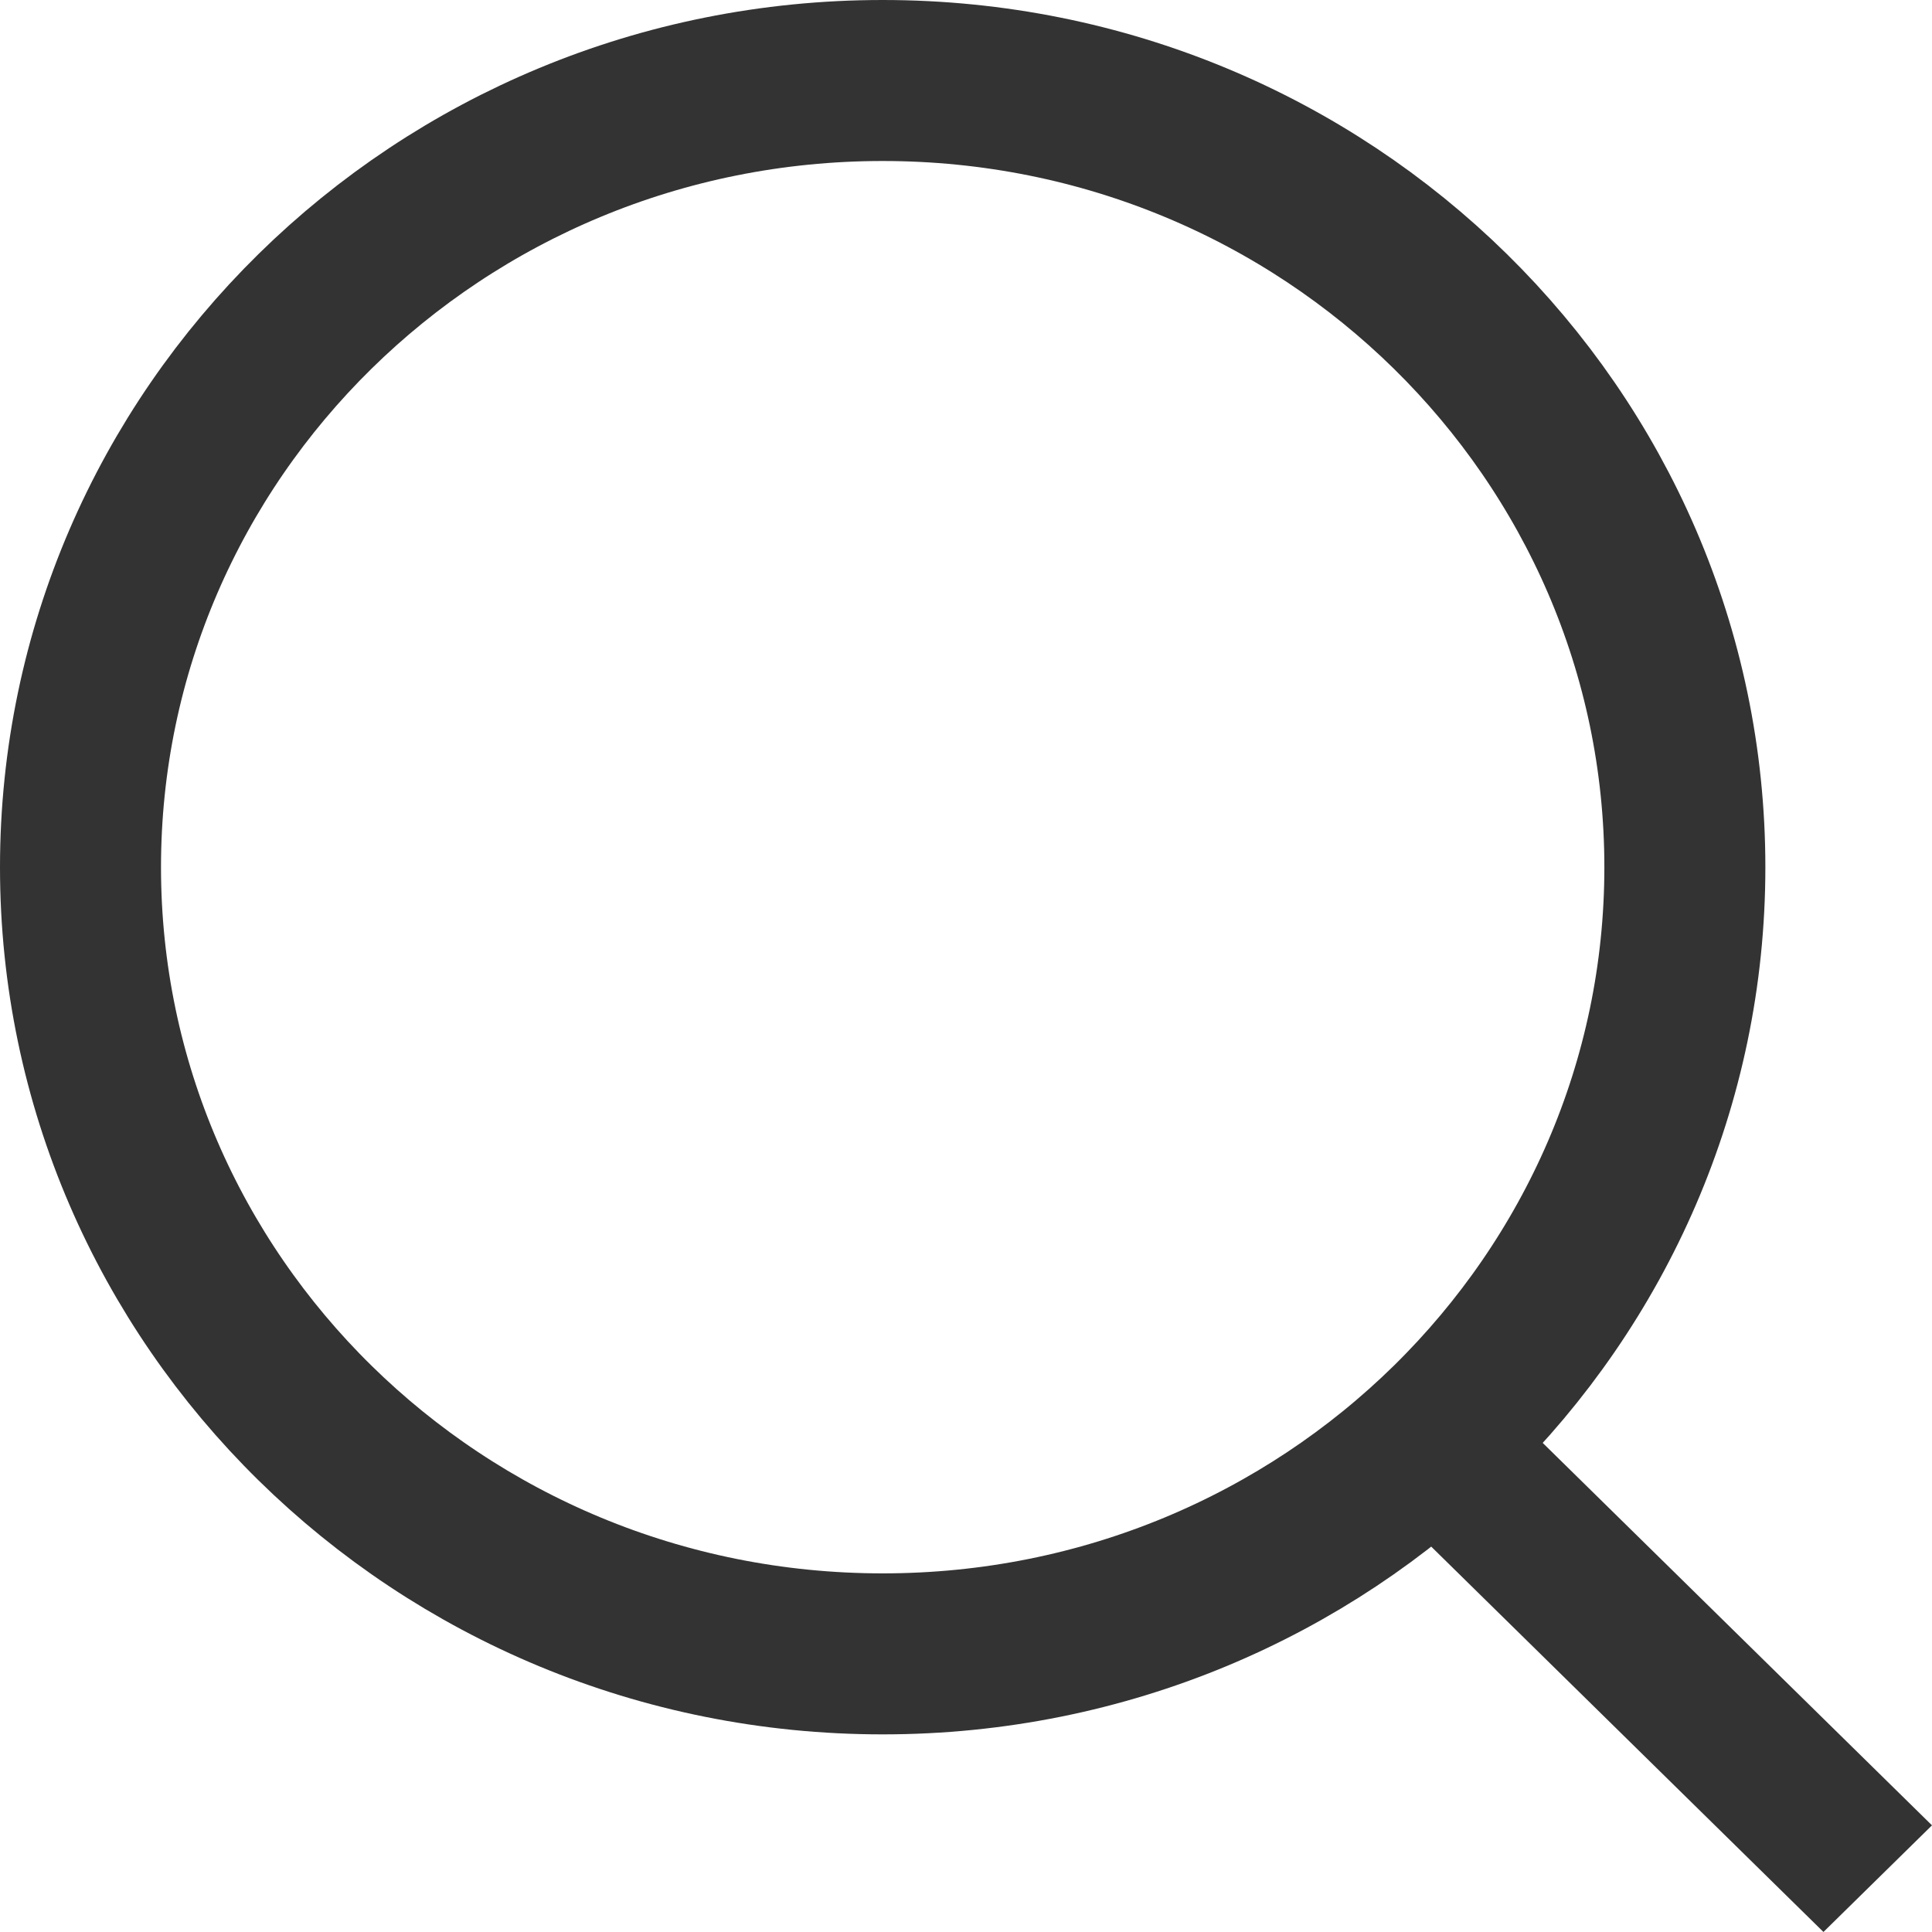
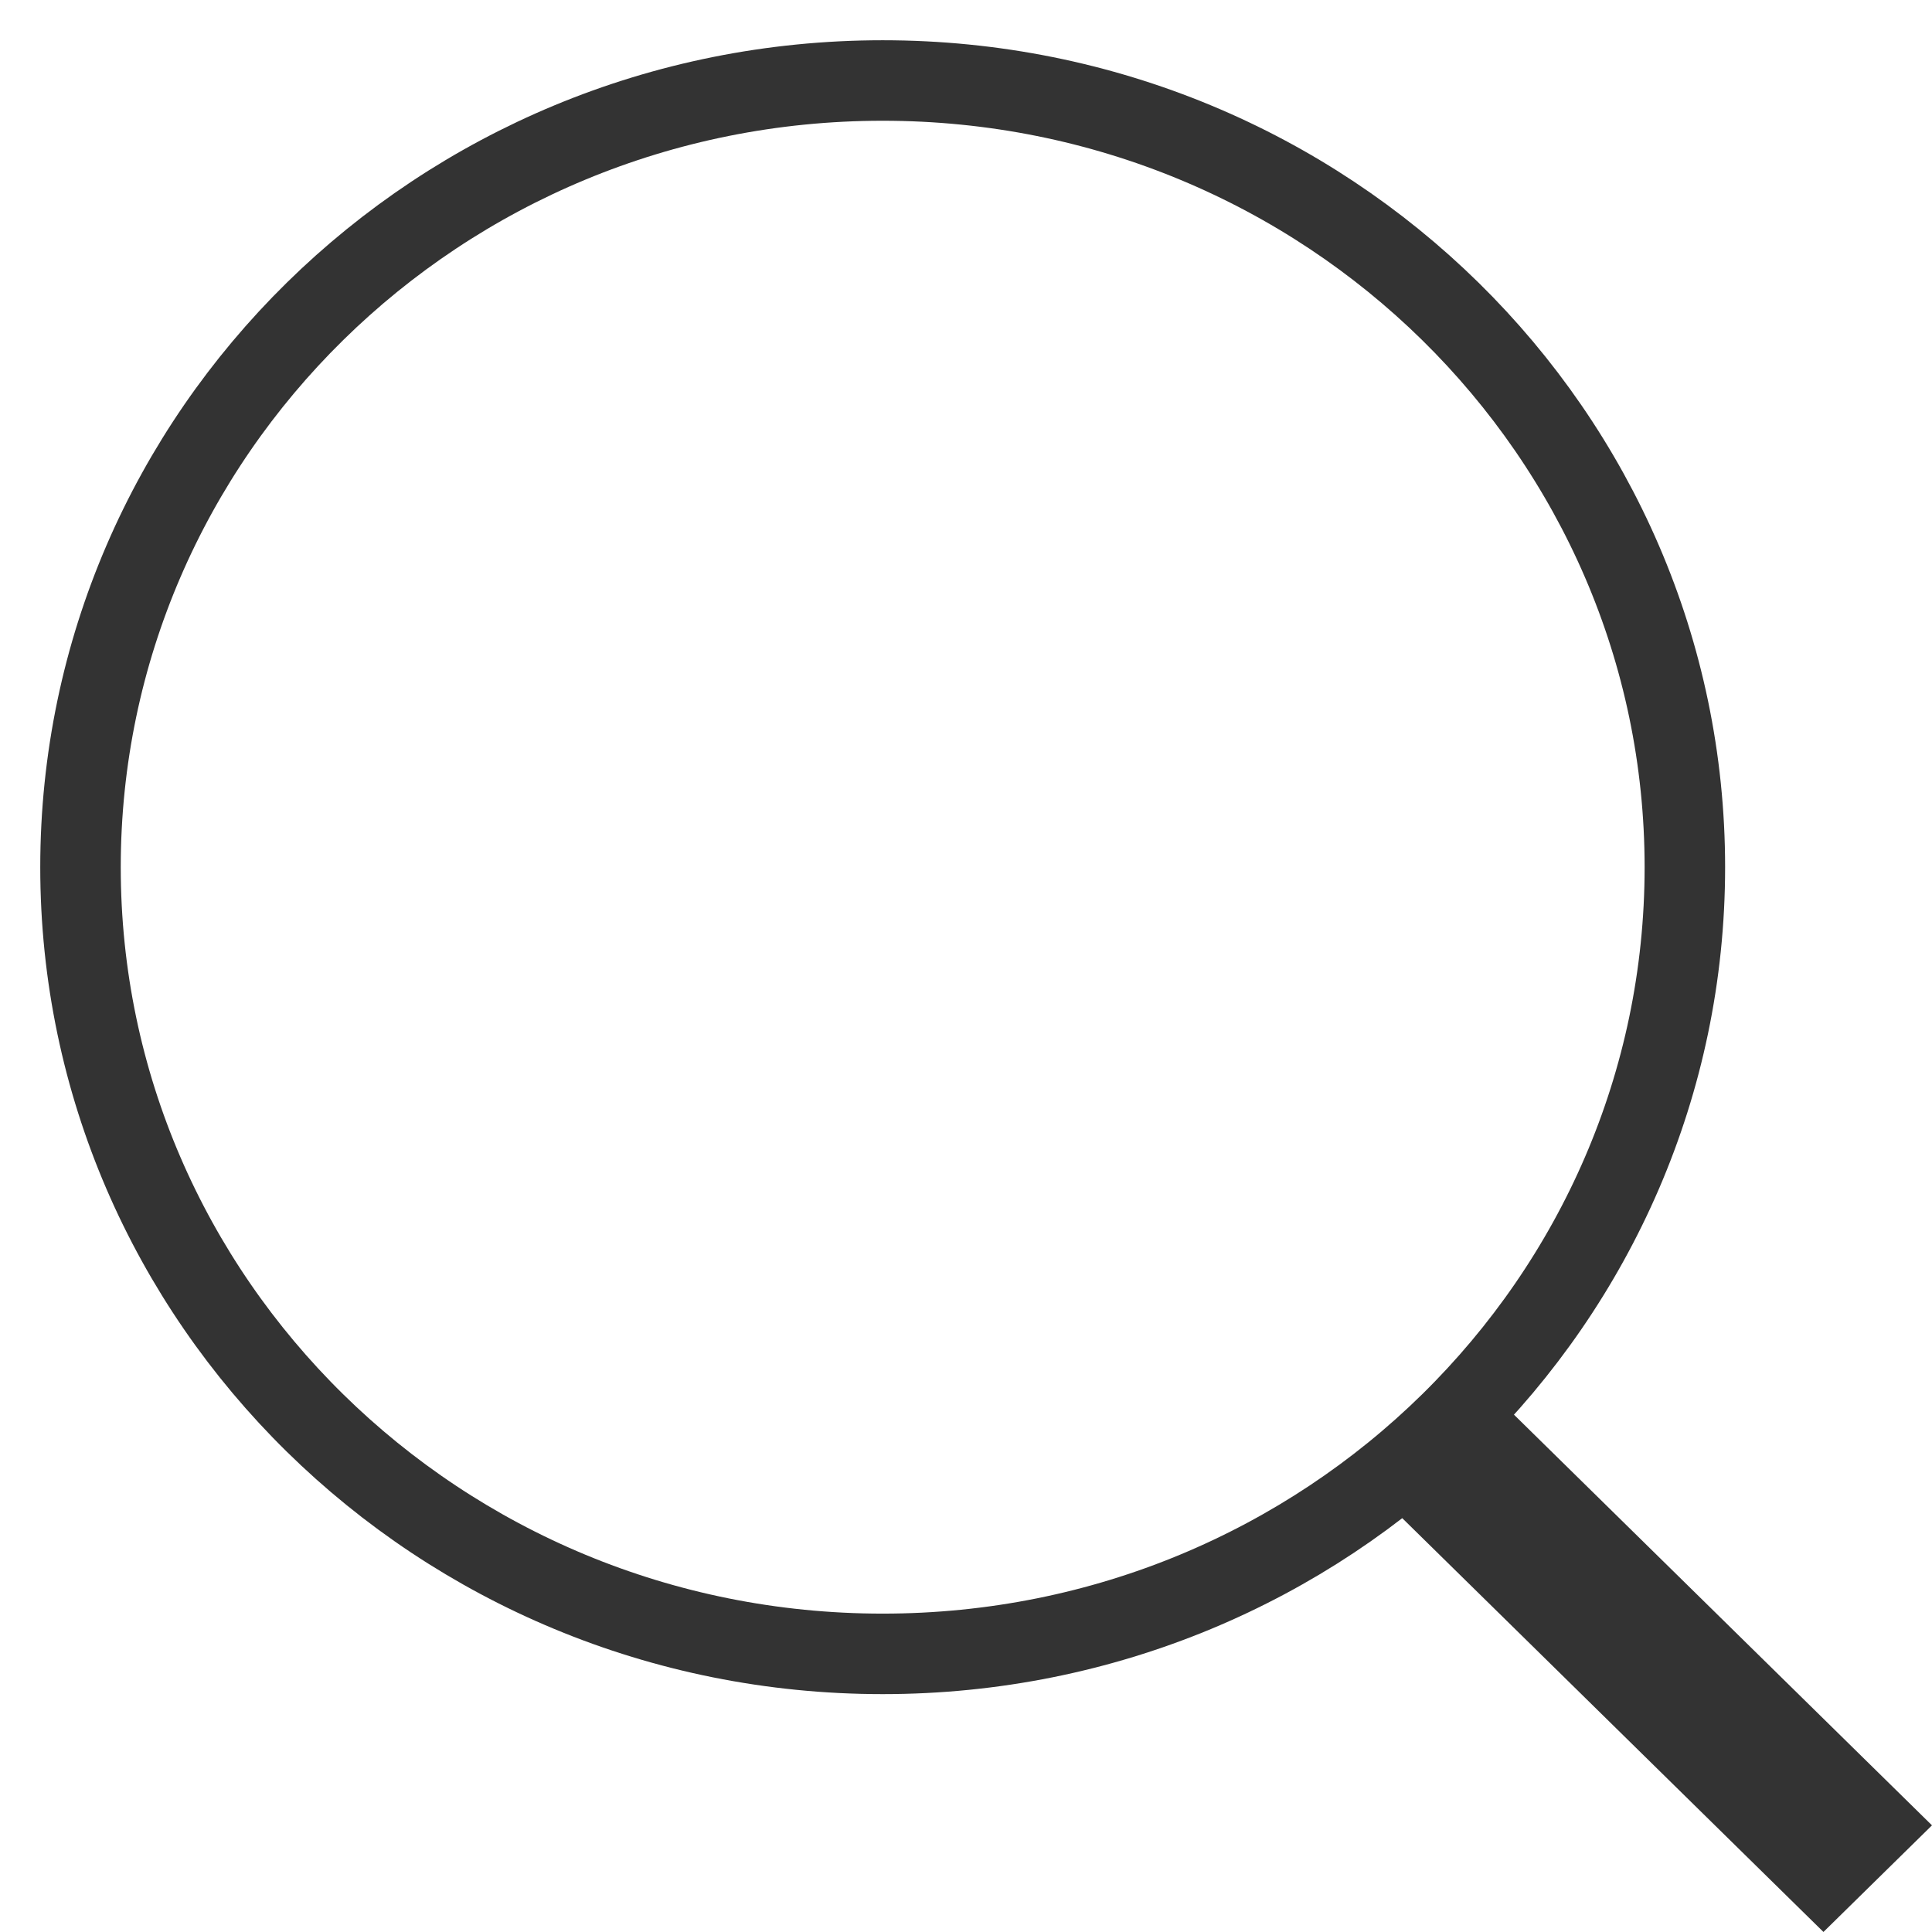
<svg xmlns="http://www.w3.org/2000/svg" width="24" height="24" viewBox="0 0 24 24" fill="none">
  <rect width="7.561" height="1.89" transform="matrix(0.713342 0.700816 -0.713342 0.700816 18.6062 17.3762)" fill="#333333" />
-   <path d="M20.93 10.773C20.93 16.153 16.485 20.545 10.965 20.545C5.445 20.545 1 16.153 1 10.773C1 5.392 5.445 1 10.965 1C16.485 1 20.93 5.392 20.93 10.773Z" stroke="#333333" stroke-width="2" />
+   <path d="M20.93 10.773C20.93 16.153 16.485 20.545 10.965 20.545C5.445 20.545 1 16.153 1 10.773C1 5.392 5.445 1 10.965 1C16.485 1 20.93 5.392 20.93 10.773Z" stroke="#333333" strokeWidth="2" />
</svg>
